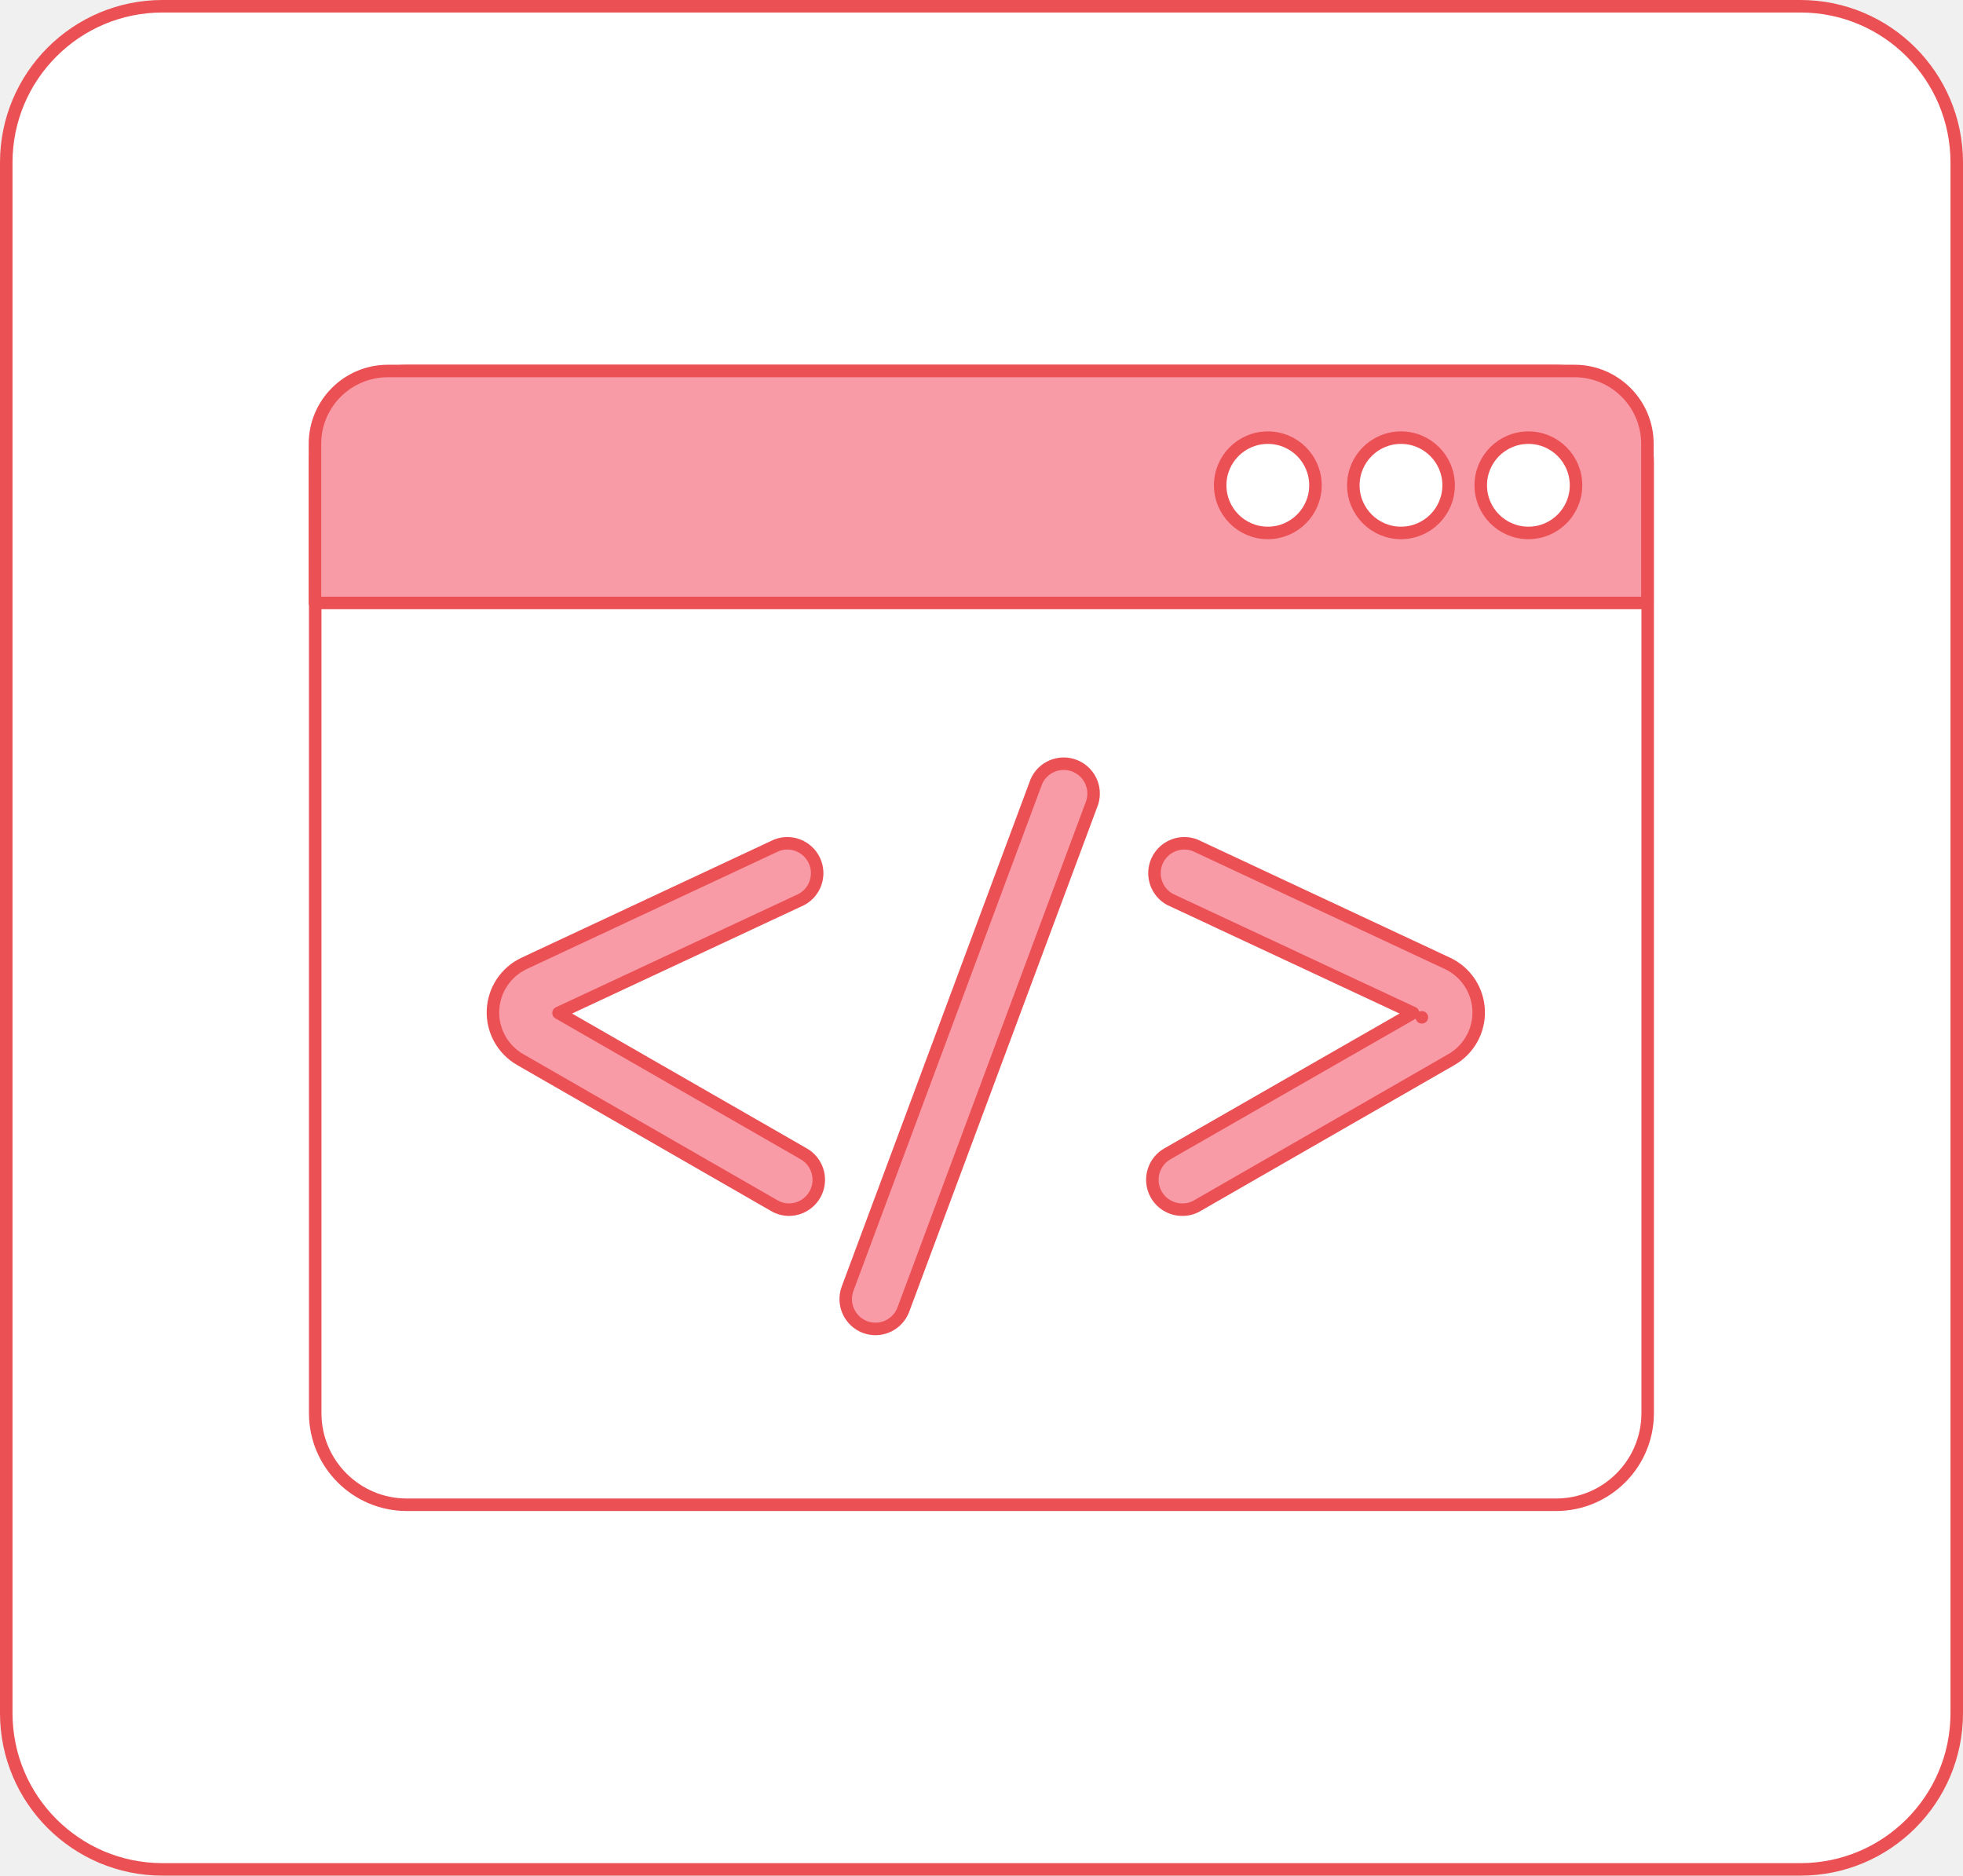
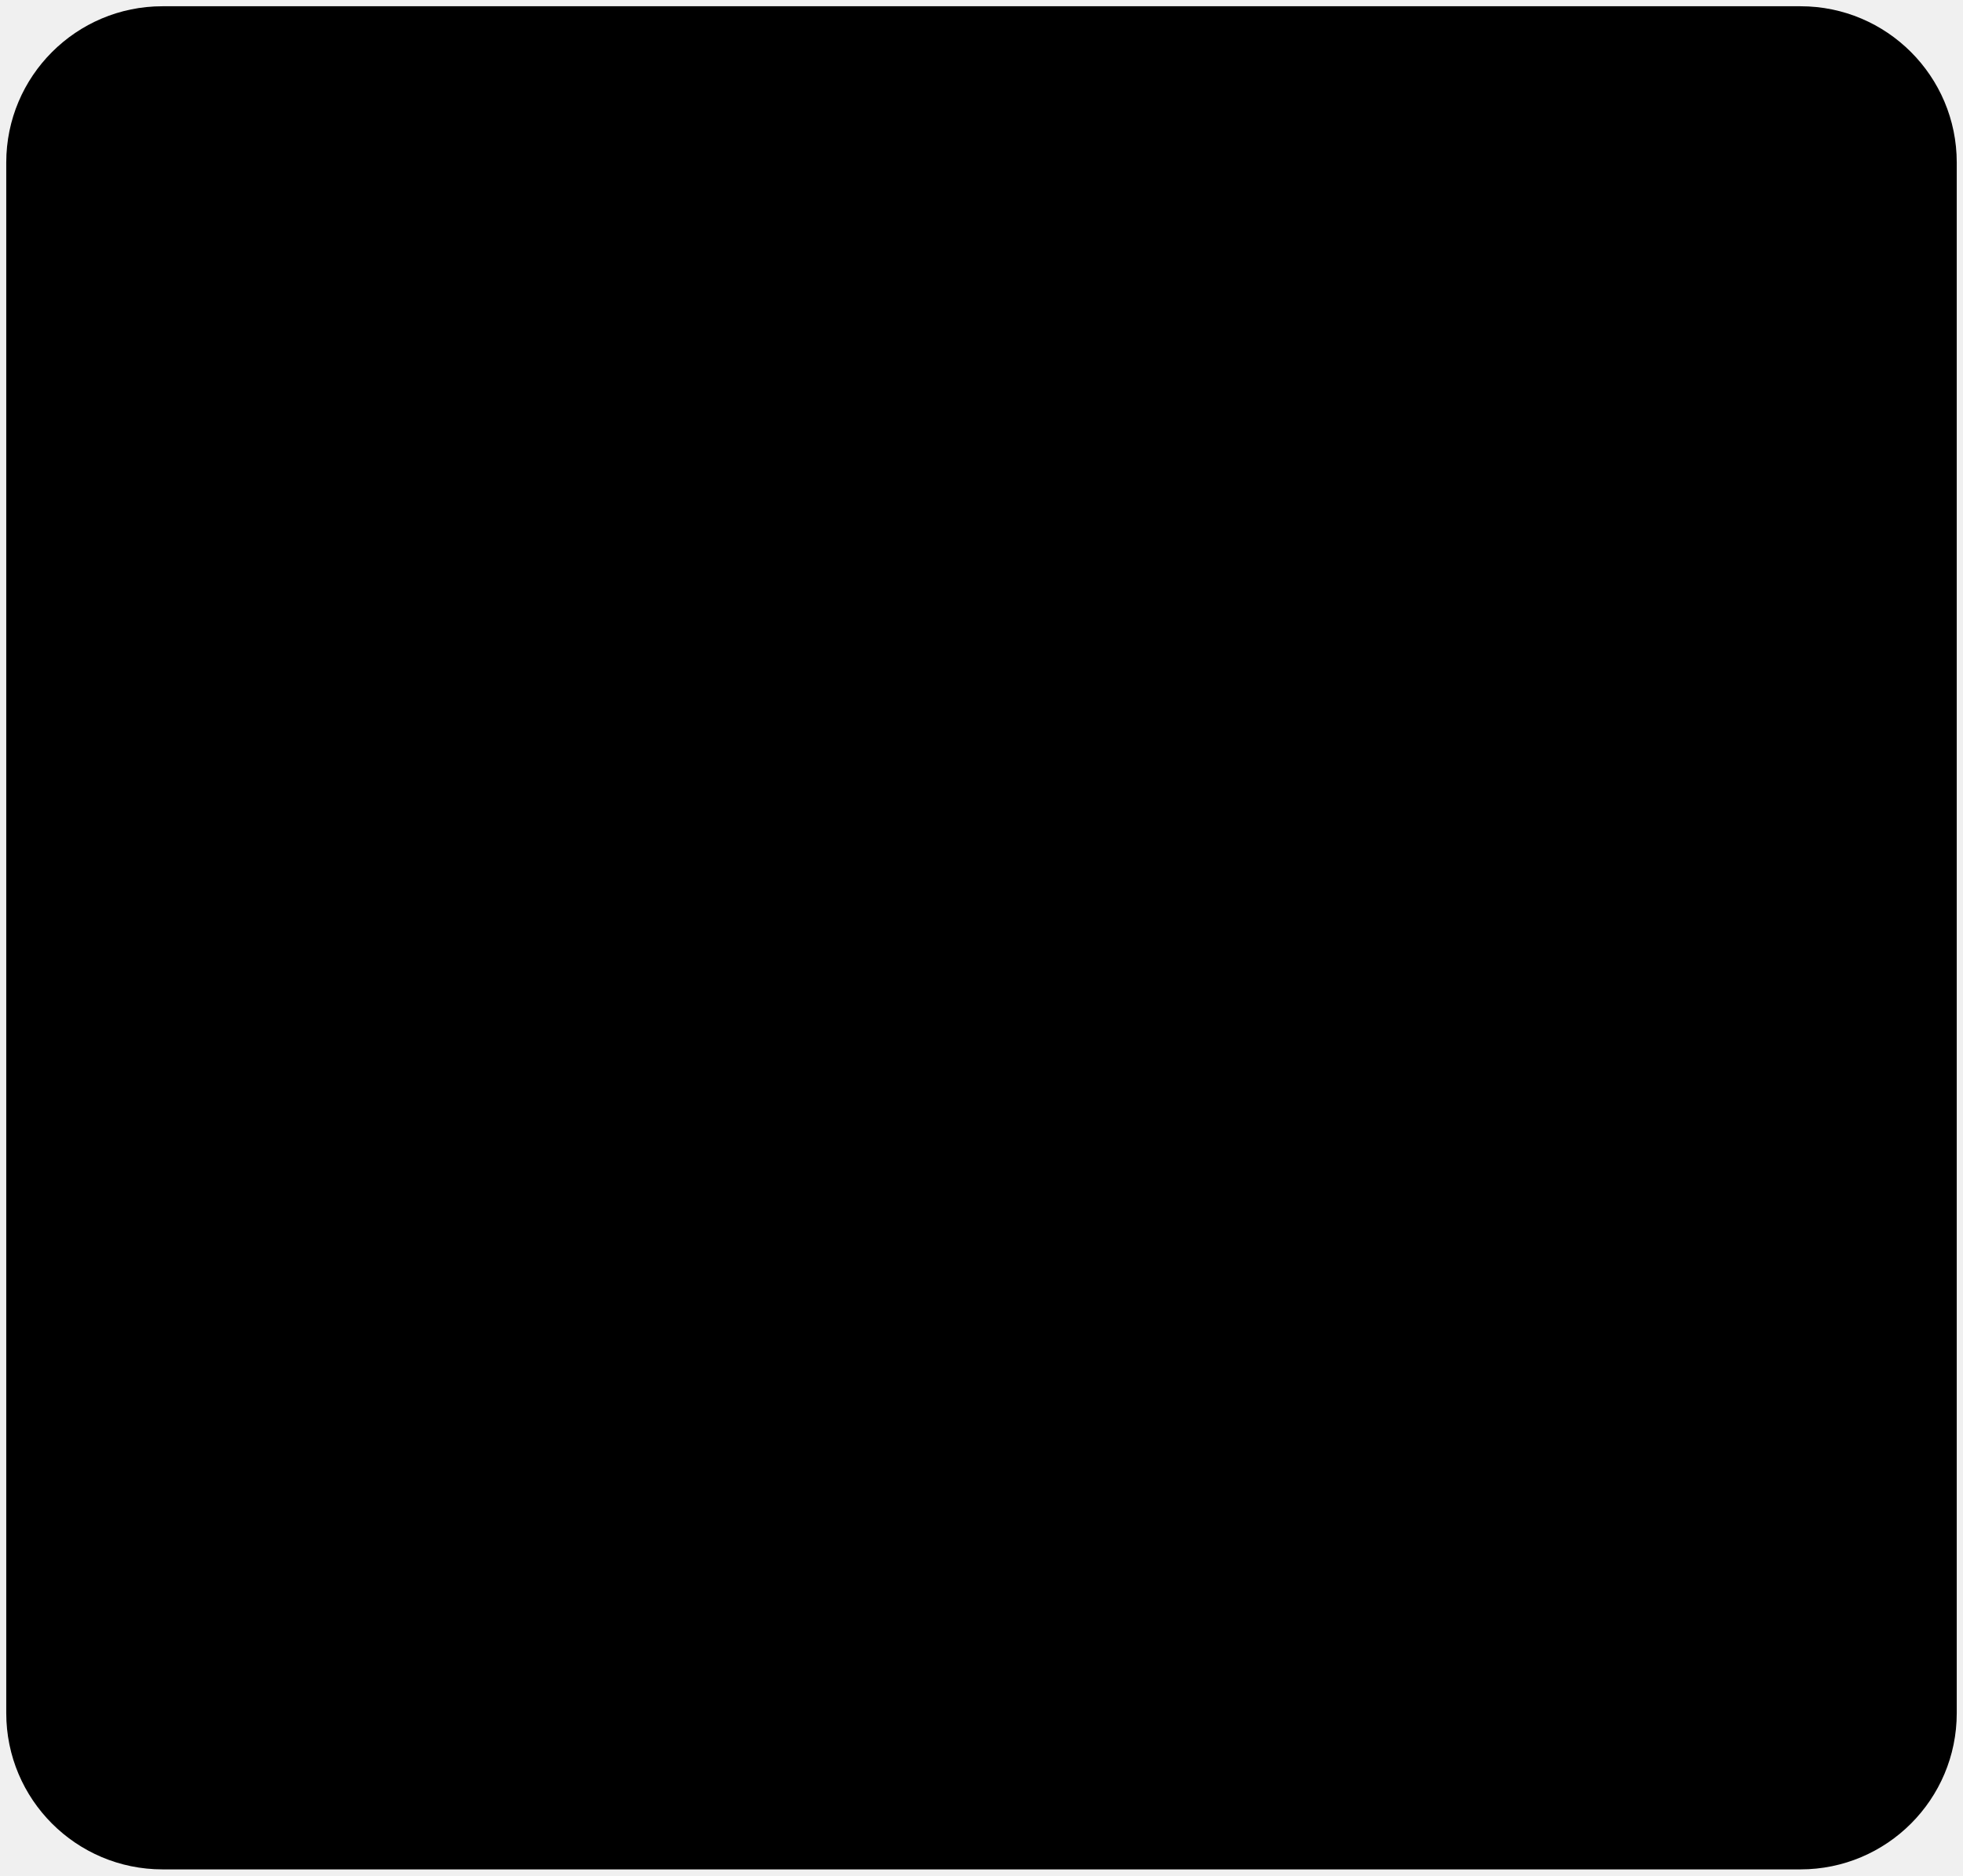
<svg xmlns="http://www.w3.org/2000/svg" viewBox="0 0 157 150">
  <defs>
-     <style>.cls-1{fill:#fff;}.cls-1,.cls-2,.cls-3{stroke:#eb5054;stroke-linecap:round;stroke-linejoin:round;}.cls-2{fill:none;}.cls-3{fill:#f99ba7;}</style>
+     <style>.niche-scripts-icon .cls-1{fill:#fff;}.niche-scripts-icon .cls-1,.niche-scripts-icon .cls-2,.niche-scripts-icon .cls-3{stroke:#eb5054;stroke-linecap:round;stroke-linejoin:round;}.niche-scripts-icon .cls-2{fill:none;}.niche-scripts-icon .cls-3{fill:#f99ba7;}</style>
  </defs>
  <g id="Layer_4" data-name="Layer 4">
    <rect class="cls-1" x="0.5" y="0.5" width="156" height="149" rx="12.5" ry="12.5" />
  </g>
  <g id="Layer_3" data-name="Layer 3">
    <rect class="cls-2" x="25.21" y="29.67" width="106.57" height="90.67" rx="7.33" ry="7.33" />
    <path class="cls-3" d="M1171.93,641.17H1077a5.83,5.83,0,0,0-5.83,5.83v12.72h106.57V647A5.83,5.83,0,0,0,1171.93,641.17Z" transform="translate(-1045.98 -611.5)" />
    <circle class="cls-1" cx="101.4" cy="38.81" r="3.81" />
    <circle class="cls-1" cx="112.05" cy="38.81" r="3.81" />
    <circle class="cls-1" cx="122.24" cy="38.81" r="3.81" />
    <path class="cls-3" d="M1109.1,708.24a2.34,2.34,0,0,1-1.19-.32l-20.32-11.68a4.34,4.34,0,0,1,.32-7.7l20.18-9.44a2.39,2.39,0,0,1,2,4.33l-19.44,9.08,19.62,11.27a2.39,2.39,0,0,1-1.19,4.46Z" transform="translate(-1045.98 -611.5)" />
    <path class="cls-3" d="M1140.53,708.24a2.39,2.39,0,0,1-1.19-4.46L1159,692.51l-19.44-9.08a2.39,2.39,0,0,1,2-4.33l20.18,9.44a4.34,4.34,0,0,1,.32,7.7l-20.32,11.68A2.31,2.31,0,0,1,1140.53,708.24Zm19.17-15.38h0Z" transform="translate(-1045.98 -611.5)" />
    <path class="cls-3" d="M1116,717.78a2.47,2.47,0,0,1-.83-.15,2.39,2.39,0,0,1-1.4-3.07L1128.87,674a2.39,2.39,0,0,1,4.47,1.67l-15.11,40.56A2.39,2.39,0,0,1,1116,717.78Z" transform="translate(-1045.98 -611.5)" />
  </g>
</svg>
